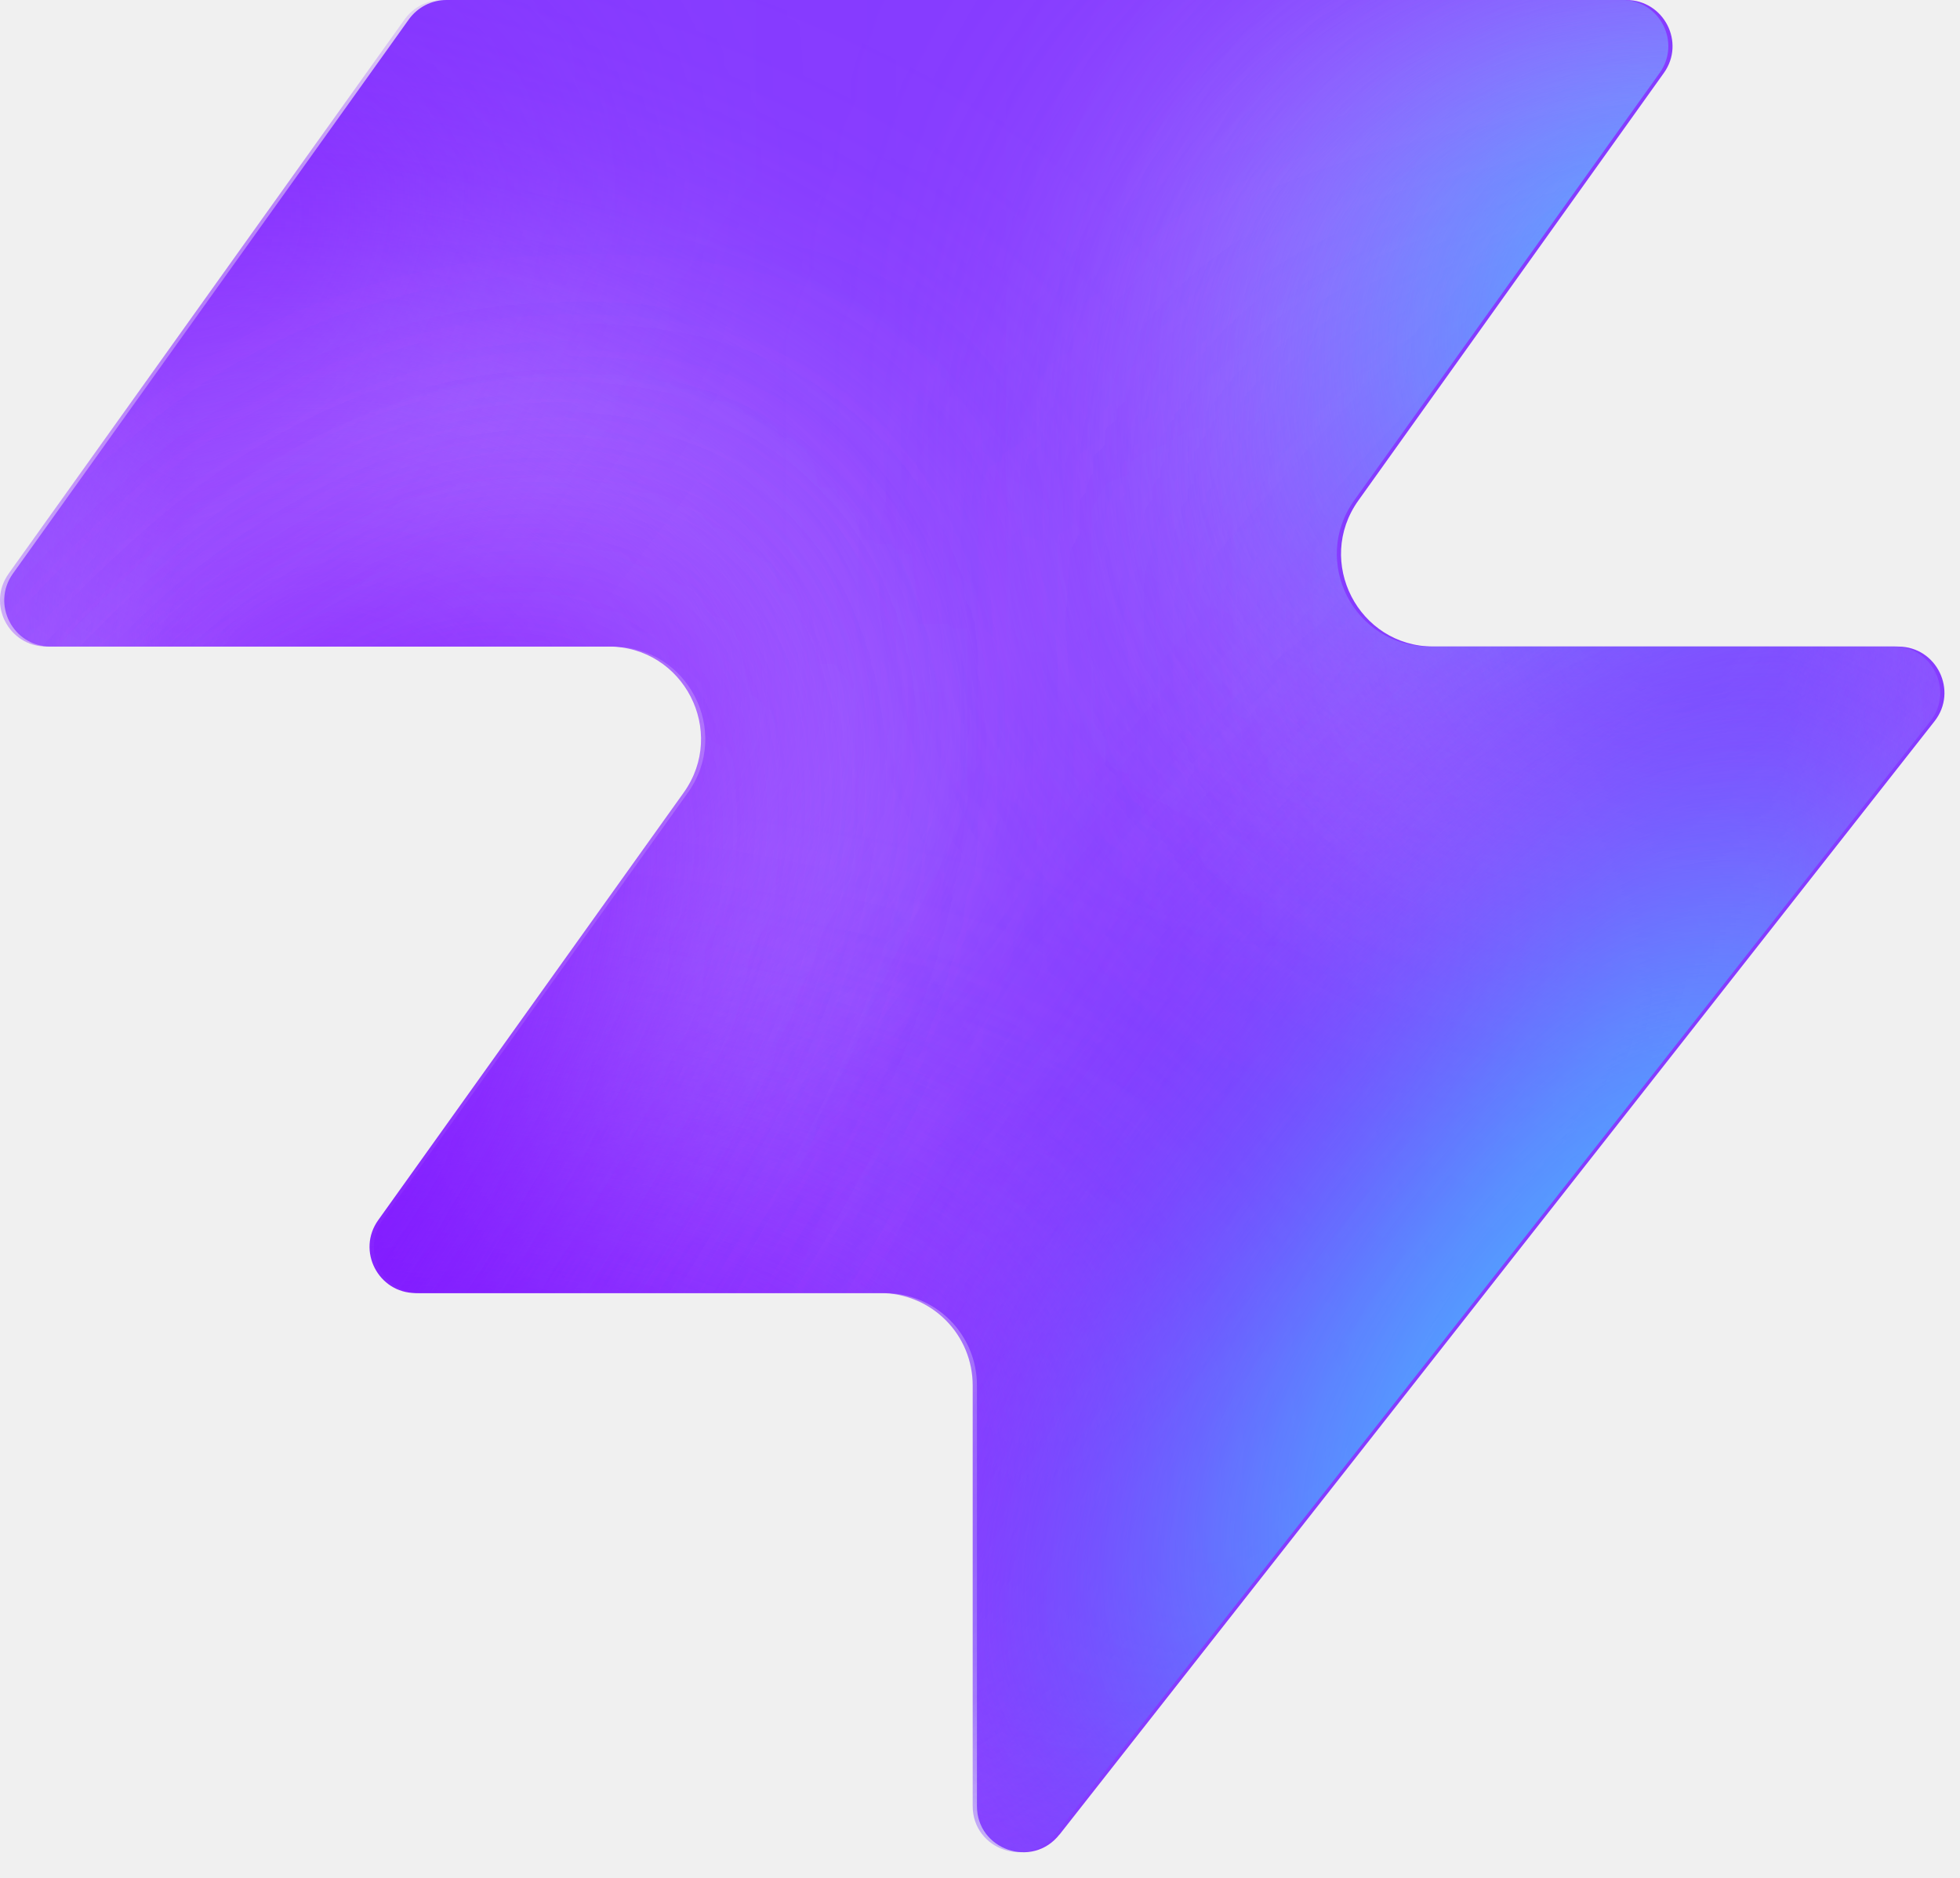
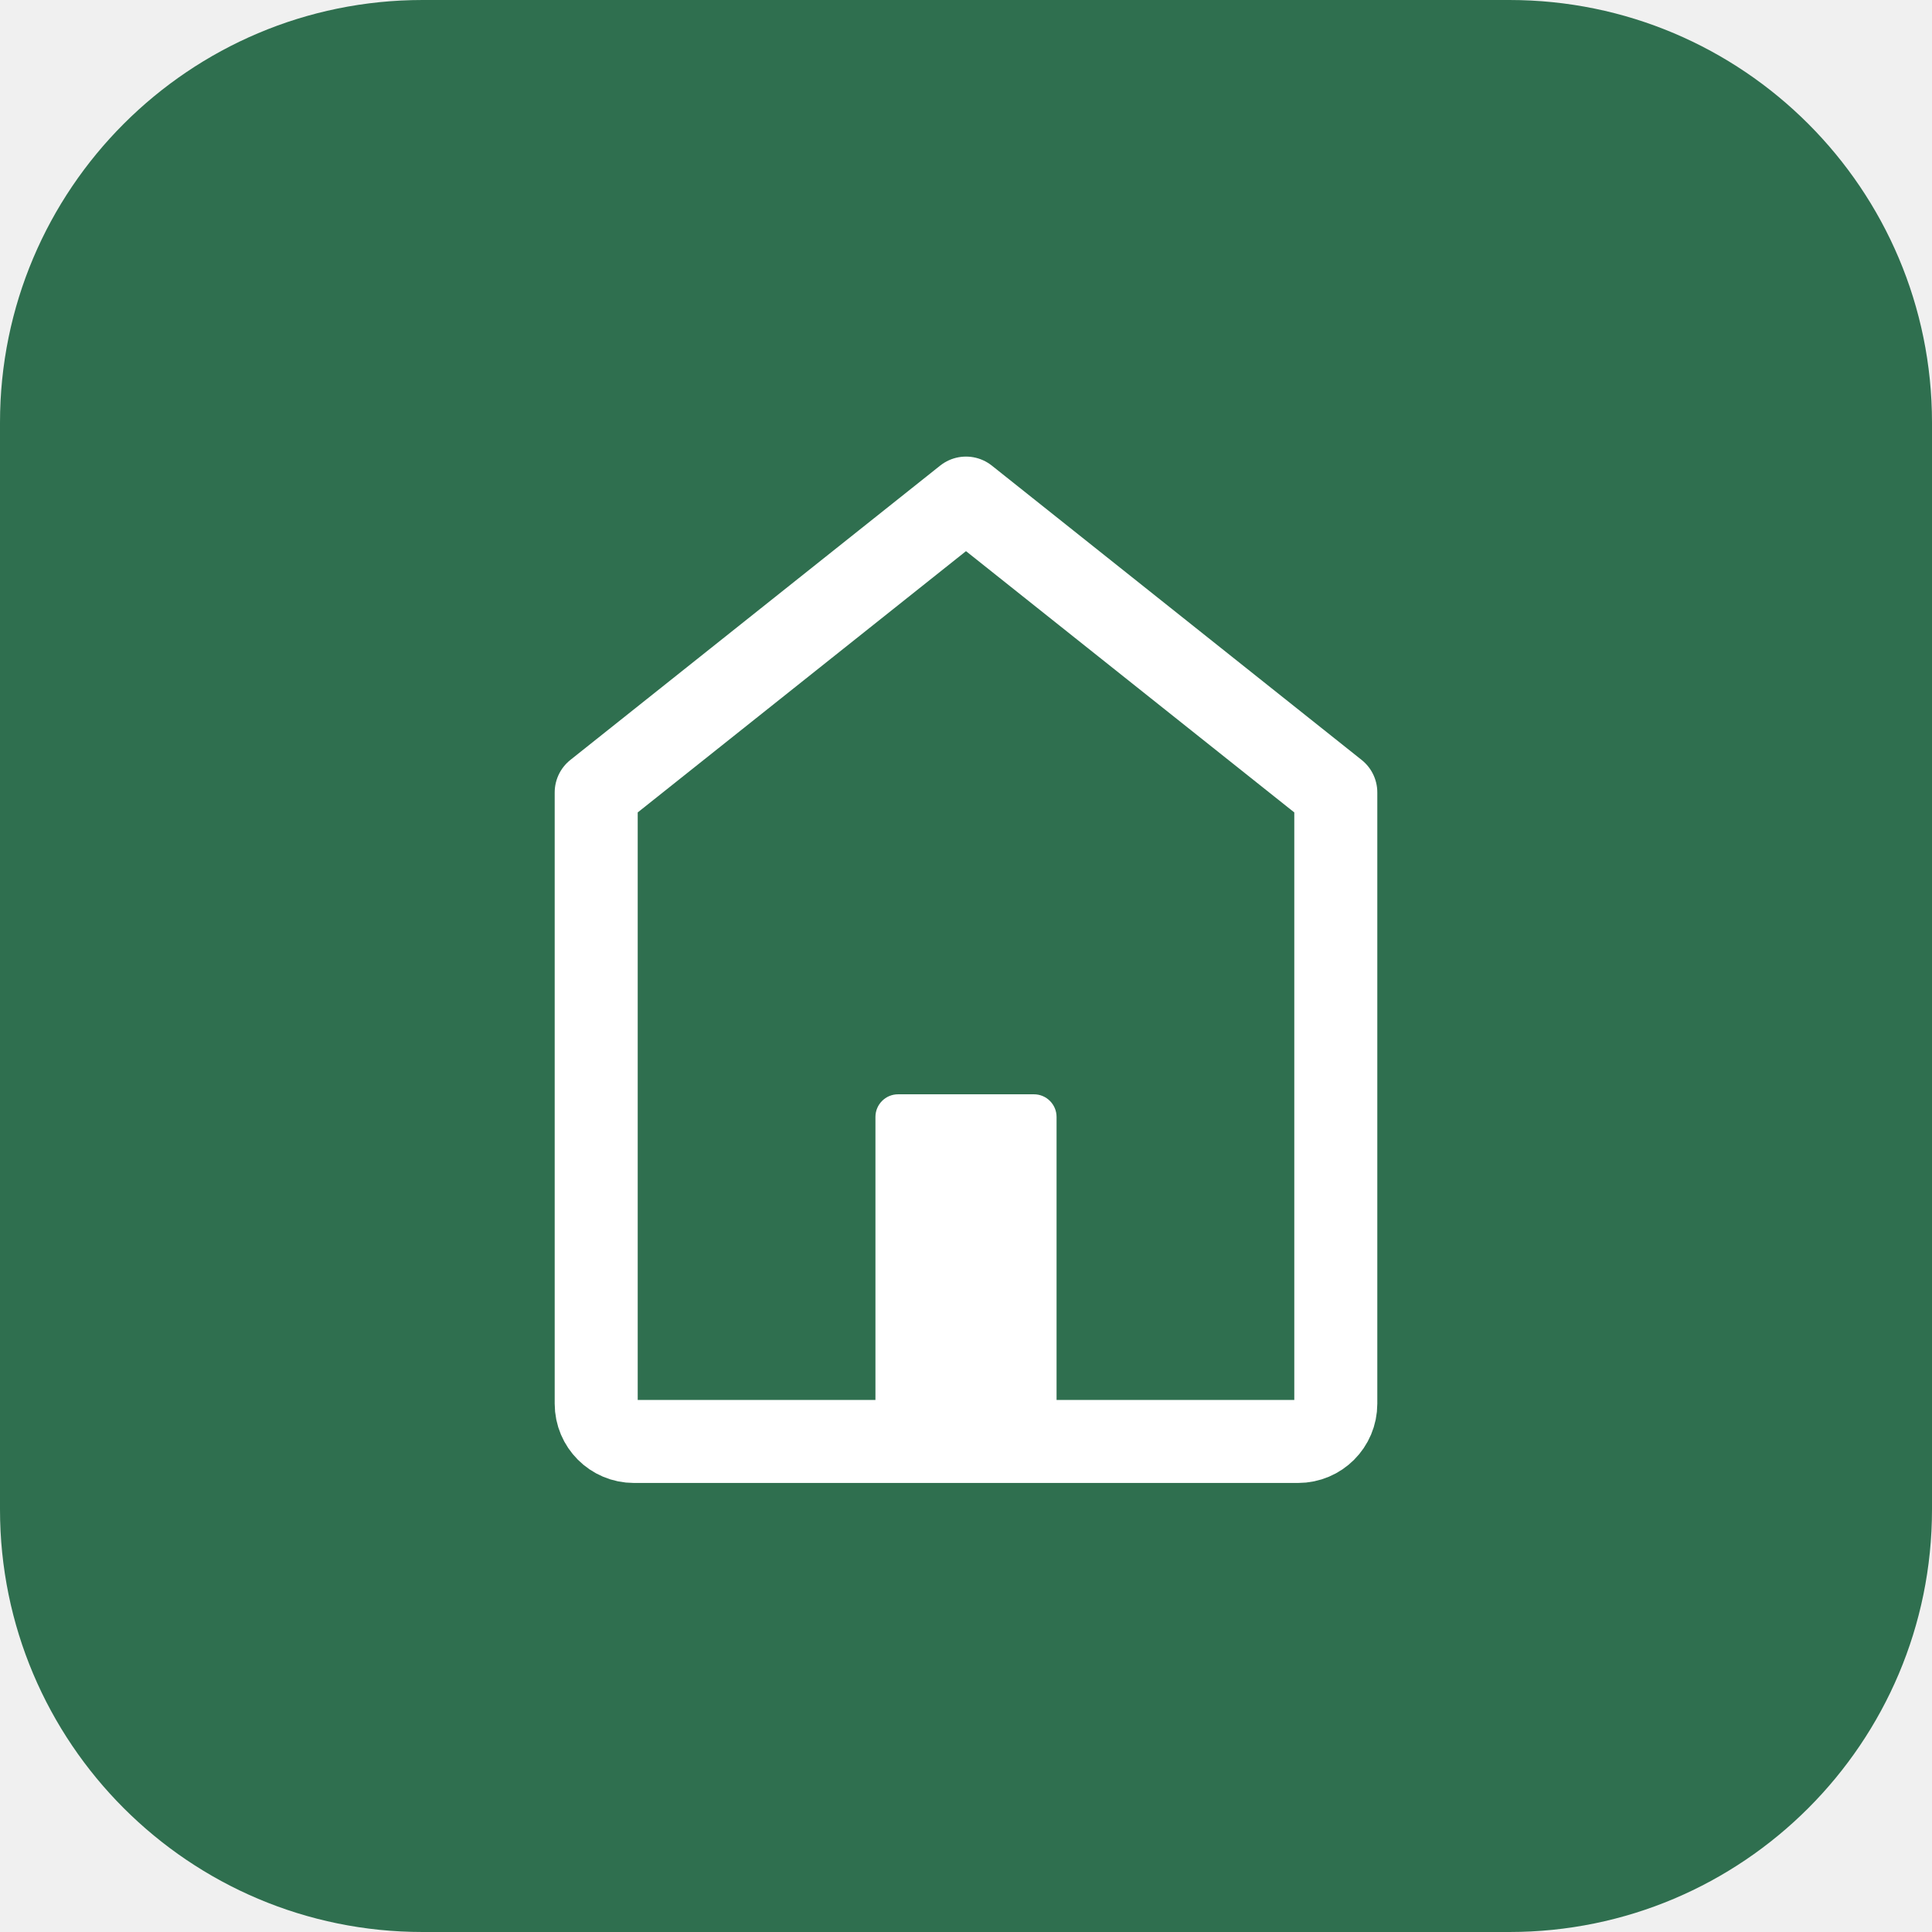
- <svg xmlns="http://www.w3.org/2000/svg" width="48" height="46" fill="none" viewBox="0 0 48 46">
-   <path fill="#863bff" d="M25.946 44.938c-.664.845-2.021.375-2.021-.698V33.937a2.26 2.26 0 0 0-2.262-2.262H10.287c-.92 0-1.456-1.04-.92-1.788l7.48-10.471c1.07-1.497 0-3.578-1.842-3.578H1.237c-.92 0-1.456-1.04-.92-1.788L10.013.474c.214-.297.556-.474.92-.474h28.894c.92 0 1.456 1.04.92 1.788l-7.48 10.471c-1.07 1.498 0 3.579 1.842 3.579h11.377c.943 0 1.473 1.088.89 1.83L25.947 44.94z" style="fill:#863bff;fill:color(display-p3 .525 .23 1);fill-opacity:1" />
-   <mask id="a" width="48" height="46" x="0" y="0" maskUnits="userSpaceOnUse" style="mask-type:alpha">
-     <path fill="#000" d="M25.842 44.938c-.664.844-2.021.375-2.021-.698V33.937a2.26 2.26 0 0 0-2.262-2.262H10.183c-.92 0-1.456-1.04-.92-1.788l7.48-10.471c1.07-1.498 0-3.579-1.842-3.579H1.133c-.92 0-1.456-1.04-.92-1.787L9.91.473c.214-.297.556-.474.92-.474h28.894c.92 0 1.456 1.04.92 1.788l-7.48 10.471c-1.07 1.498 0 3.578 1.842 3.578h11.377c.943 0 1.473 1.088.89 1.832L25.843 44.94z" style="fill:#000;fill-opacity:1" />
-   </mask>
-   <g mask="url(#a)">
-     <g filter="url(#b)">
-       <ellipse cx="5.508" cy="14.704" fill="#ede6ff" rx="5.508" ry="14.704" style="fill:#ede6ff;fill:color(display-p3 .927 .903 1);fill-opacity:1" transform="matrix(.00324 1 1 -.00324 -4.47 31.516)" />
-     </g>
-     <g filter="url(#c)">
-       <ellipse cx="10.399" cy="29.851" fill="#ede6ff" rx="10.399" ry="29.851" style="fill:#ede6ff;fill:color(display-p3 .927 .903 1);fill-opacity:1" transform="matrix(.00324 1 1 -.00324 -39.328 7.883)" />
-     </g>
-     <g filter="url(#d)">
-       <ellipse cx="5.508" cy="30.487" fill="#7e14ff" rx="5.508" ry="30.487" style="fill:#7e14ff;fill:color(display-p3 .492 .077 1);fill-opacity:1" transform="rotate(89.814 -25.913 -14.639)scale(1 -1)" />
-     </g>
-     <g filter="url(#e)">
-       <ellipse cx="5.508" cy="30.599" fill="#7e14ff" rx="5.508" ry="30.599" style="fill:#7e14ff;fill:color(display-p3 .492 .077 1);fill-opacity:1" transform="rotate(89.814 -32.644 -3.334)scale(1 -1)" />
-     </g>
-     <g filter="url(#f)">
-       <ellipse cx="5.508" cy="30.599" fill="#7e14ff" rx="5.508" ry="30.599" style="fill:#7e14ff;fill:color(display-p3 .492 .077 1);fill-opacity:1" transform="matrix(.00324 1 1 -.00324 -34.34 30.47)" />
-     </g>
-     <g filter="url(#g)">
-       <ellipse cx="14.072" cy="22.078" fill="#ede6ff" rx="14.072" ry="22.078" style="fill:#ede6ff;fill:color(display-p3 .927 .903 1);fill-opacity:1" transform="rotate(93.35 24.506 48.493)scale(-1 1)" />
-     </g>
-     <g filter="url(#h)">
-       <ellipse cx="3.47" cy="21.501" fill="#7e14ff" rx="3.47" ry="21.501" style="fill:#7e14ff;fill:color(display-p3 .492 .077 1);fill-opacity:1" transform="rotate(89.009 28.708 47.59)scale(-1 1)" />
-     </g>
-     <g filter="url(#i)">
-       <ellipse cx="3.47" cy="21.501" fill="#7e14ff" rx="3.47" ry="21.501" style="fill:#7e14ff;fill:color(display-p3 .492 .077 1);fill-opacity:1" transform="rotate(89.009 28.708 47.59)scale(-1 1)" />
-     </g>
-     <g filter="url(#j)">
-       <ellipse cx=".387" cy="8.972" fill="#7e14ff" rx="4.407" ry="29.108" style="fill:#7e14ff;fill:color(display-p3 .492 .077 1);fill-opacity:1" transform="rotate(39.51 .387 8.972)" />
-     </g>
-     <g filter="url(#k)">
-       <ellipse cx="47.523" cy="-6.092" fill="#7e14ff" rx="4.407" ry="29.108" style="fill:#7e14ff;fill:color(display-p3 .492 .077 1);fill-opacity:1" transform="rotate(37.892 47.523 -6.092)" />
-     </g>
-     <g filter="url(#l)">
-       <ellipse cx="41.412" cy="6.333" fill="#47bfff" rx="5.971" ry="9.665" style="fill:#47bfff;fill:color(display-p3 .28 .748 1);fill-opacity:1" transform="rotate(37.892 41.412 6.333)" />
-     </g>
-     <g filter="url(#m)">
-       <ellipse cx="-1.879" cy="38.332" fill="#7e14ff" rx="4.407" ry="29.108" style="fill:#7e14ff;fill:color(display-p3 .492 .077 1);fill-opacity:1" transform="rotate(37.892 -1.88 38.332)" />
-     </g>
-     <g filter="url(#n)">
-       <ellipse cx="-1.879" cy="38.332" fill="#7e14ff" rx="4.407" ry="29.108" style="fill:#7e14ff;fill:color(display-p3 .492 .077 1);fill-opacity:1" transform="rotate(37.892 -1.88 38.332)" />
-     </g>
-     <g filter="url(#o)">
-       <ellipse cx="35.651" cy="29.907" fill="#7e14ff" rx="4.407" ry="29.108" style="fill:#7e14ff;fill:color(display-p3 .492 .077 1);fill-opacity:1" transform="rotate(37.892 35.651 29.907)" />
-     </g>
-     <g filter="url(#p)">
-       <ellipse cx="38.418" cy="32.4" fill="#47bfff" rx="5.971" ry="15.297" style="fill:#47bfff;fill:color(display-p3 .28 .748 1);fill-opacity:1" transform="rotate(37.892 38.418 32.4)" />
-     </g>
-   </g>
-   <defs>
-     <filter id="b" width="60.045" height="41.654" x="-19.77" y="16.149" color-interpolation-filters="sRGB" filterUnits="userSpaceOnUse">
-       <feFlood flood-opacity="0" result="BackgroundImageFix" />
-       <feBlend in="SourceGraphic" in2="BackgroundImageFix" result="shape" />
-       <feGaussianBlur result="effect1_foregroundBlur_2002_17158" stdDeviation="7.659" />
-     </filter>
-     <filter id="c" width="90.34" height="51.437" x="-54.613" y="-7.533" color-interpolation-filters="sRGB" filterUnits="userSpaceOnUse">
-       <feFlood flood-opacity="0" result="BackgroundImageFix" />
-       <feBlend in="SourceGraphic" in2="BackgroundImageFix" result="shape" />
-       <feGaussianBlur result="effect1_foregroundBlur_2002_17158" stdDeviation="7.659" />
-     </filter>
-     <filter id="d" width="79.355" height="29.4" x="-49.64" y="2.03" color-interpolation-filters="sRGB" filterUnits="userSpaceOnUse">
-       <feFlood flood-opacity="0" result="BackgroundImageFix" />
-       <feBlend in="SourceGraphic" in2="BackgroundImageFix" result="shape" />
-       <feGaussianBlur result="effect1_foregroundBlur_2002_17158" stdDeviation="4.596" />
-     </filter>
-     <filter id="e" width="79.579" height="29.4" x="-45.045" y="20.029" color-interpolation-filters="sRGB" filterUnits="userSpaceOnUse">
-       <feFlood flood-opacity="0" result="BackgroundImageFix" />
-       <feBlend in="SourceGraphic" in2="BackgroundImageFix" result="shape" />
-       <feGaussianBlur result="effect1_foregroundBlur_2002_17158" stdDeviation="4.596" />
-     </filter>
-     <filter id="f" width="79.579" height="29.4" x="-43.513" y="21.178" color-interpolation-filters="sRGB" filterUnits="userSpaceOnUse">
-       <feFlood flood-opacity="0" result="BackgroundImageFix" />
-       <feBlend in="SourceGraphic" in2="BackgroundImageFix" result="shape" />
-       <feGaussianBlur result="effect1_foregroundBlur_2002_17158" stdDeviation="4.596" />
-     </filter>
-     <filter id="g" width="74.749" height="58.852" x="15.756" y="-17.901" color-interpolation-filters="sRGB" filterUnits="userSpaceOnUse">
-       <feFlood flood-opacity="0" result="BackgroundImageFix" />
-       <feBlend in="SourceGraphic" in2="BackgroundImageFix" result="shape" />
-       <feGaussianBlur result="effect1_foregroundBlur_2002_17158" stdDeviation="7.659" />
-     </filter>
-     <filter id="h" width="61.377" height="25.362" x="23.548" y="2.284" color-interpolation-filters="sRGB" filterUnits="userSpaceOnUse">
-       <feFlood flood-opacity="0" result="BackgroundImageFix" />
-       <feBlend in="SourceGraphic" in2="BackgroundImageFix" result="shape" />
-       <feGaussianBlur result="effect1_foregroundBlur_2002_17158" stdDeviation="4.596" />
-     </filter>
-     <filter id="i" width="61.377" height="25.362" x="23.548" y="2.284" color-interpolation-filters="sRGB" filterUnits="userSpaceOnUse">
-       <feFlood flood-opacity="0" result="BackgroundImageFix" />
-       <feBlend in="SourceGraphic" in2="BackgroundImageFix" result="shape" />
-       <feGaussianBlur result="effect1_foregroundBlur_2002_17158" stdDeviation="4.596" />
-     </filter>
-     <filter id="j" width="56.045" height="63.649" x="-27.636" y="-22.853" color-interpolation-filters="sRGB" filterUnits="userSpaceOnUse">
-       <feFlood flood-opacity="0" result="BackgroundImageFix" />
-       <feBlend in="SourceGraphic" in2="BackgroundImageFix" result="shape" />
-       <feGaussianBlur result="effect1_foregroundBlur_2002_17158" stdDeviation="4.596" />
-     </filter>
-     <filter id="k" width="54.814" height="64.646" x="20.116" y="-38.415" color-interpolation-filters="sRGB" filterUnits="userSpaceOnUse">
-       <feFlood flood-opacity="0" result="BackgroundImageFix" />
-       <feBlend in="SourceGraphic" in2="BackgroundImageFix" result="shape" />
-       <feGaussianBlur result="effect1_foregroundBlur_2002_17158" stdDeviation="4.596" />
-     </filter>
-     <filter id="l" width="33.541" height="35.313" x="24.641" y="-11.323" color-interpolation-filters="sRGB" filterUnits="userSpaceOnUse">
-       <feFlood flood-opacity="0" result="BackgroundImageFix" />
-       <feBlend in="SourceGraphic" in2="BackgroundImageFix" result="shape" />
-       <feGaussianBlur result="effect1_foregroundBlur_2002_17158" stdDeviation="4.596" />
-     </filter>
-     <filter id="m" width="54.814" height="64.646" x="-29.286" y="6.009" color-interpolation-filters="sRGB" filterUnits="userSpaceOnUse">
-       <feFlood flood-opacity="0" result="BackgroundImageFix" />
-       <feBlend in="SourceGraphic" in2="BackgroundImageFix" result="shape" />
-       <feGaussianBlur result="effect1_foregroundBlur_2002_17158" stdDeviation="4.596" />
-     </filter>
-     <filter id="n" width="54.814" height="64.646" x="-29.286" y="6.009" color-interpolation-filters="sRGB" filterUnits="userSpaceOnUse">
-       <feFlood flood-opacity="0" result="BackgroundImageFix" />
-       <feBlend in="SourceGraphic" in2="BackgroundImageFix" result="shape" />
-       <feGaussianBlur result="effect1_foregroundBlur_2002_17158" stdDeviation="4.596" />
-     </filter>
-     <filter id="o" width="54.814" height="64.646" x="8.244" y="-2.416" color-interpolation-filters="sRGB" filterUnits="userSpaceOnUse">
-       <feFlood flood-opacity="0" result="BackgroundImageFix" />
-       <feBlend in="SourceGraphic" in2="BackgroundImageFix" result="shape" />
-       <feGaussianBlur result="effect1_foregroundBlur_2002_17158" stdDeviation="4.596" />
-     </filter>
-     <filter id="p" width="39.409" height="43.623" x="18.713" y="10.588" color-interpolation-filters="sRGB" filterUnits="userSpaceOnUse">
-       <feFlood flood-opacity="0" result="BackgroundImageFix" />
-       <feBlend in="SourceGraphic" in2="BackgroundImageFix" result="shape" />
-       <feGaussianBlur result="effect1_foregroundBlur_2002_17158" stdDeviation="4.596" />
-     </filter>
-   </defs>
+ <svg xmlns="http://www.w3.org/2000/svg" viewBox="0 0 512 512">
+   <rect width="512" height="512" rx="112" fill="#2f6f4f" />
+   <path d="M158 210 L256 132 L354 210 V372 A10 10 0 0 1 344 382 H168 A10 10 0 0 1 158 372 Z" fill="none" stroke="#ffffff" stroke-width="22" stroke-linejoin="round" stroke-linecap="round" />
+   <rect x="232" y="290" width="48" height="92" rx="6" fill="#ffffff" />
</svg>
